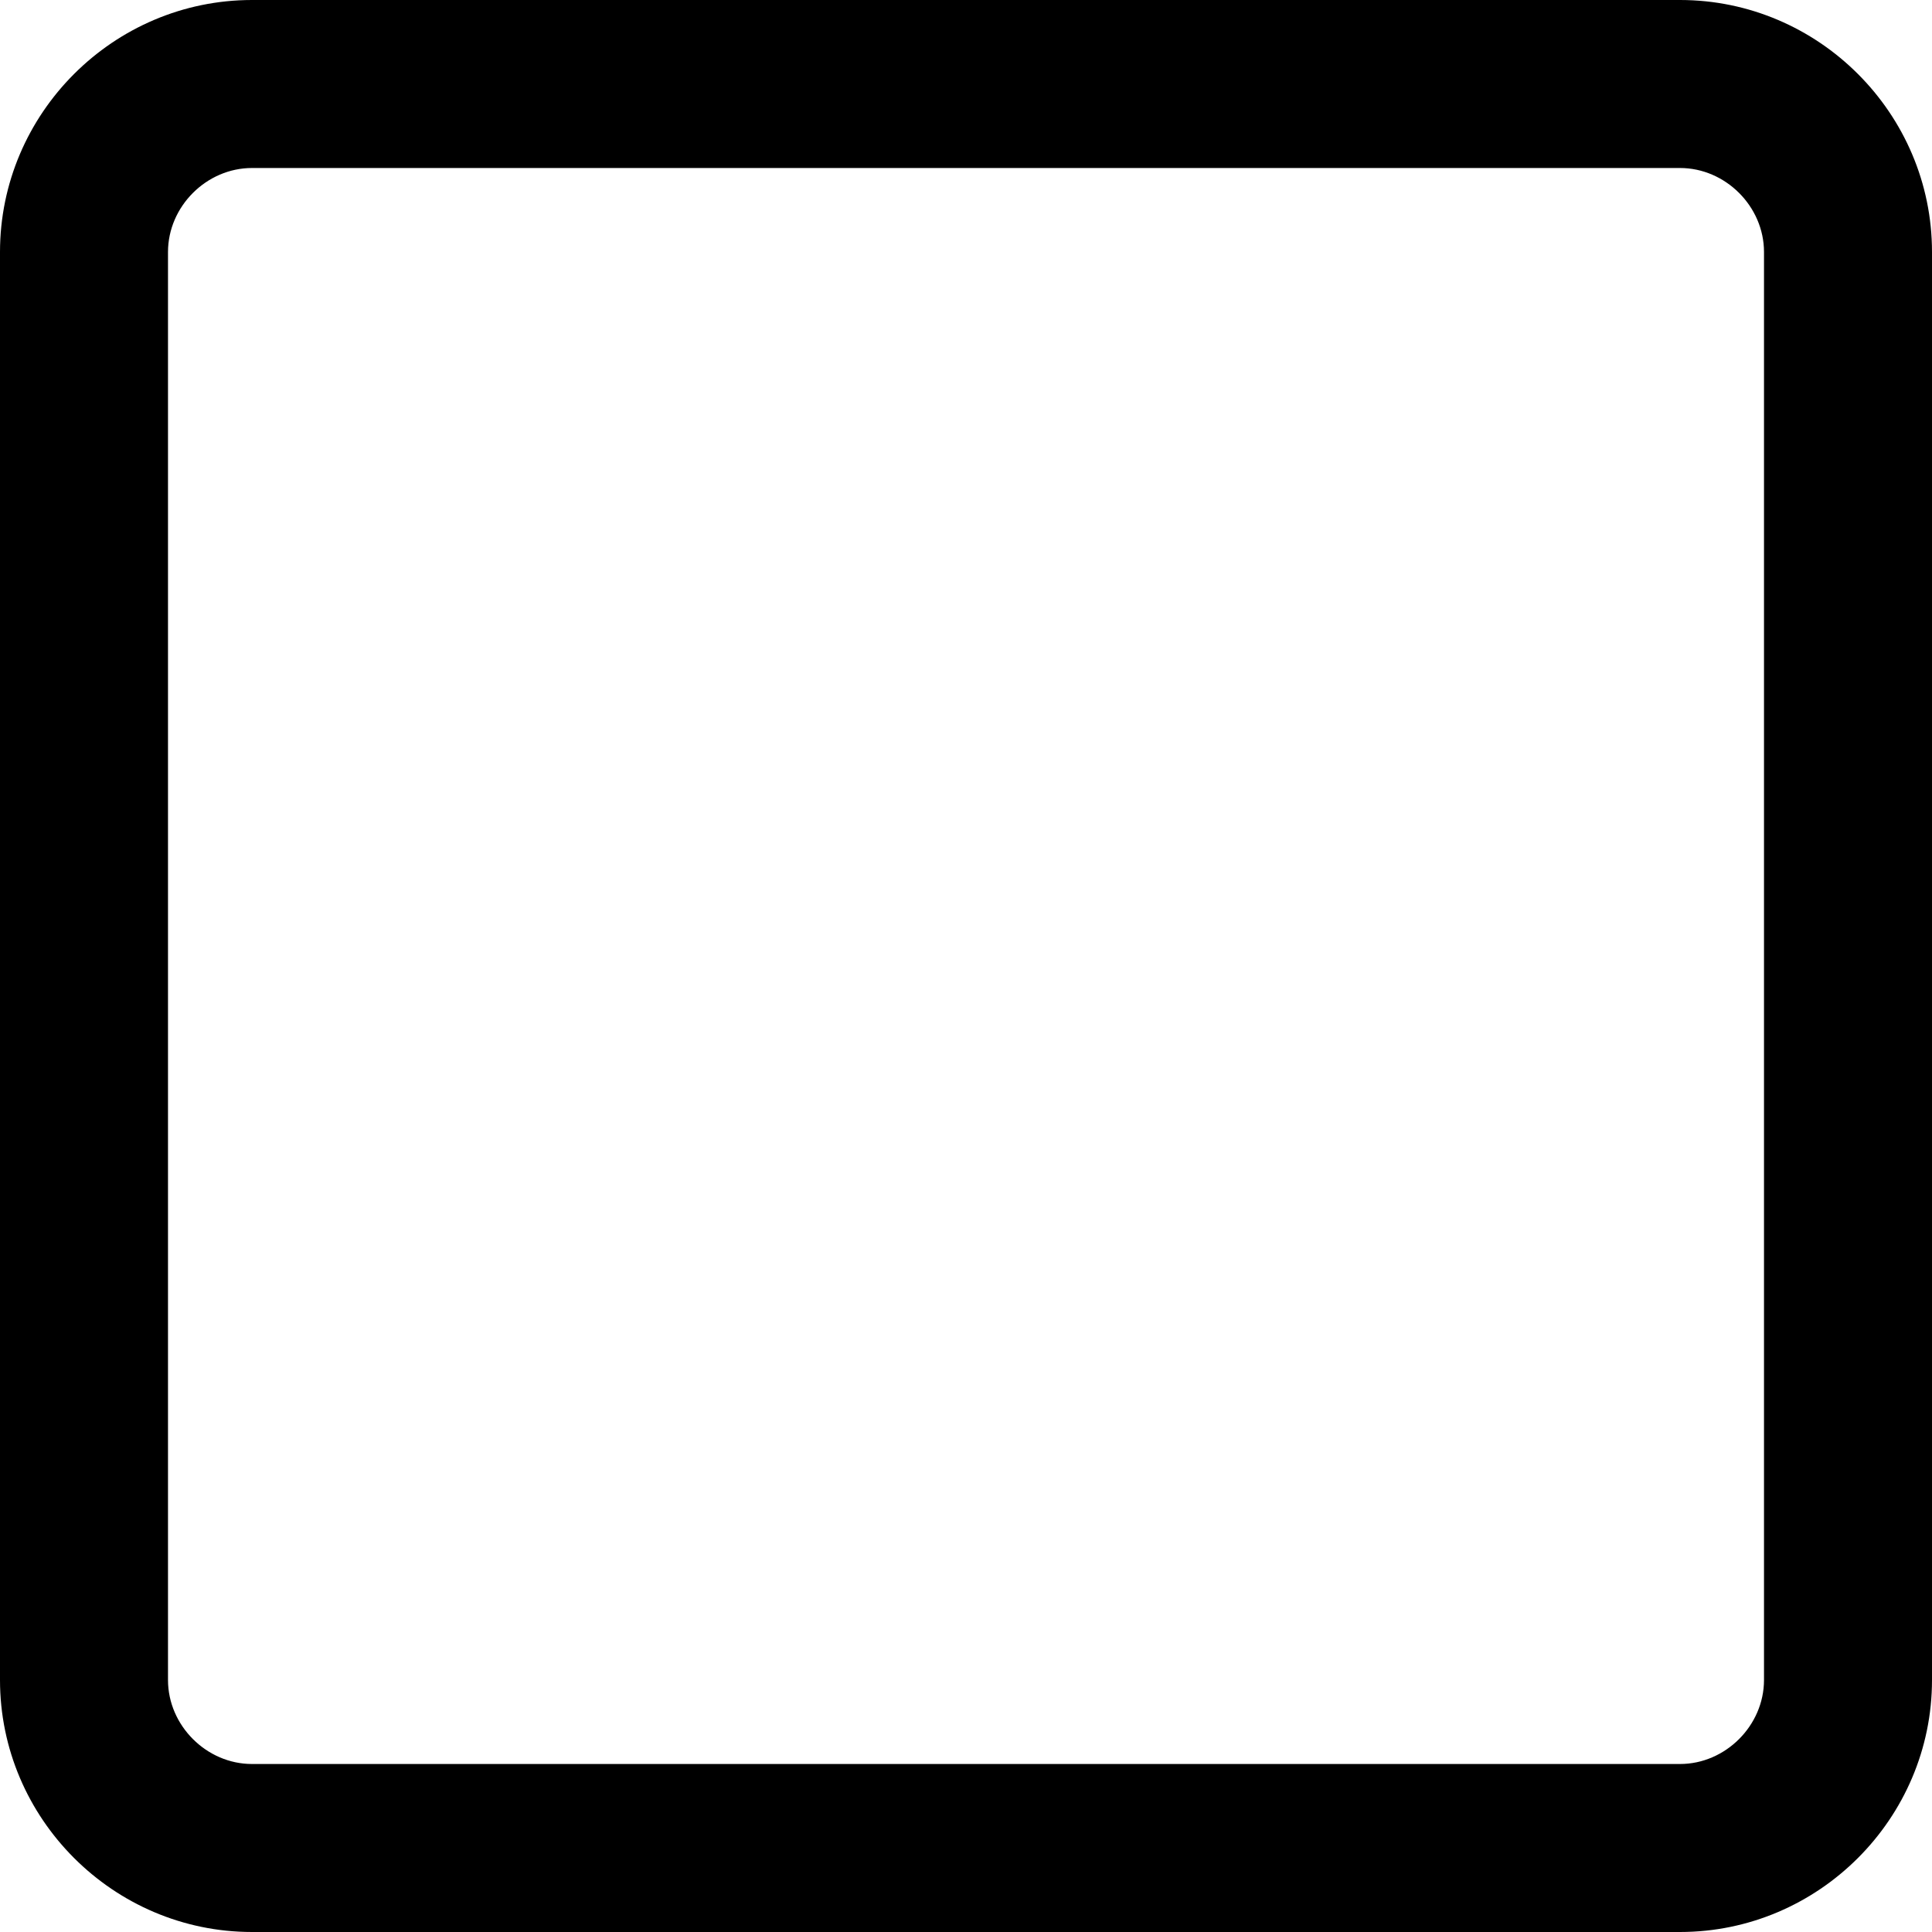
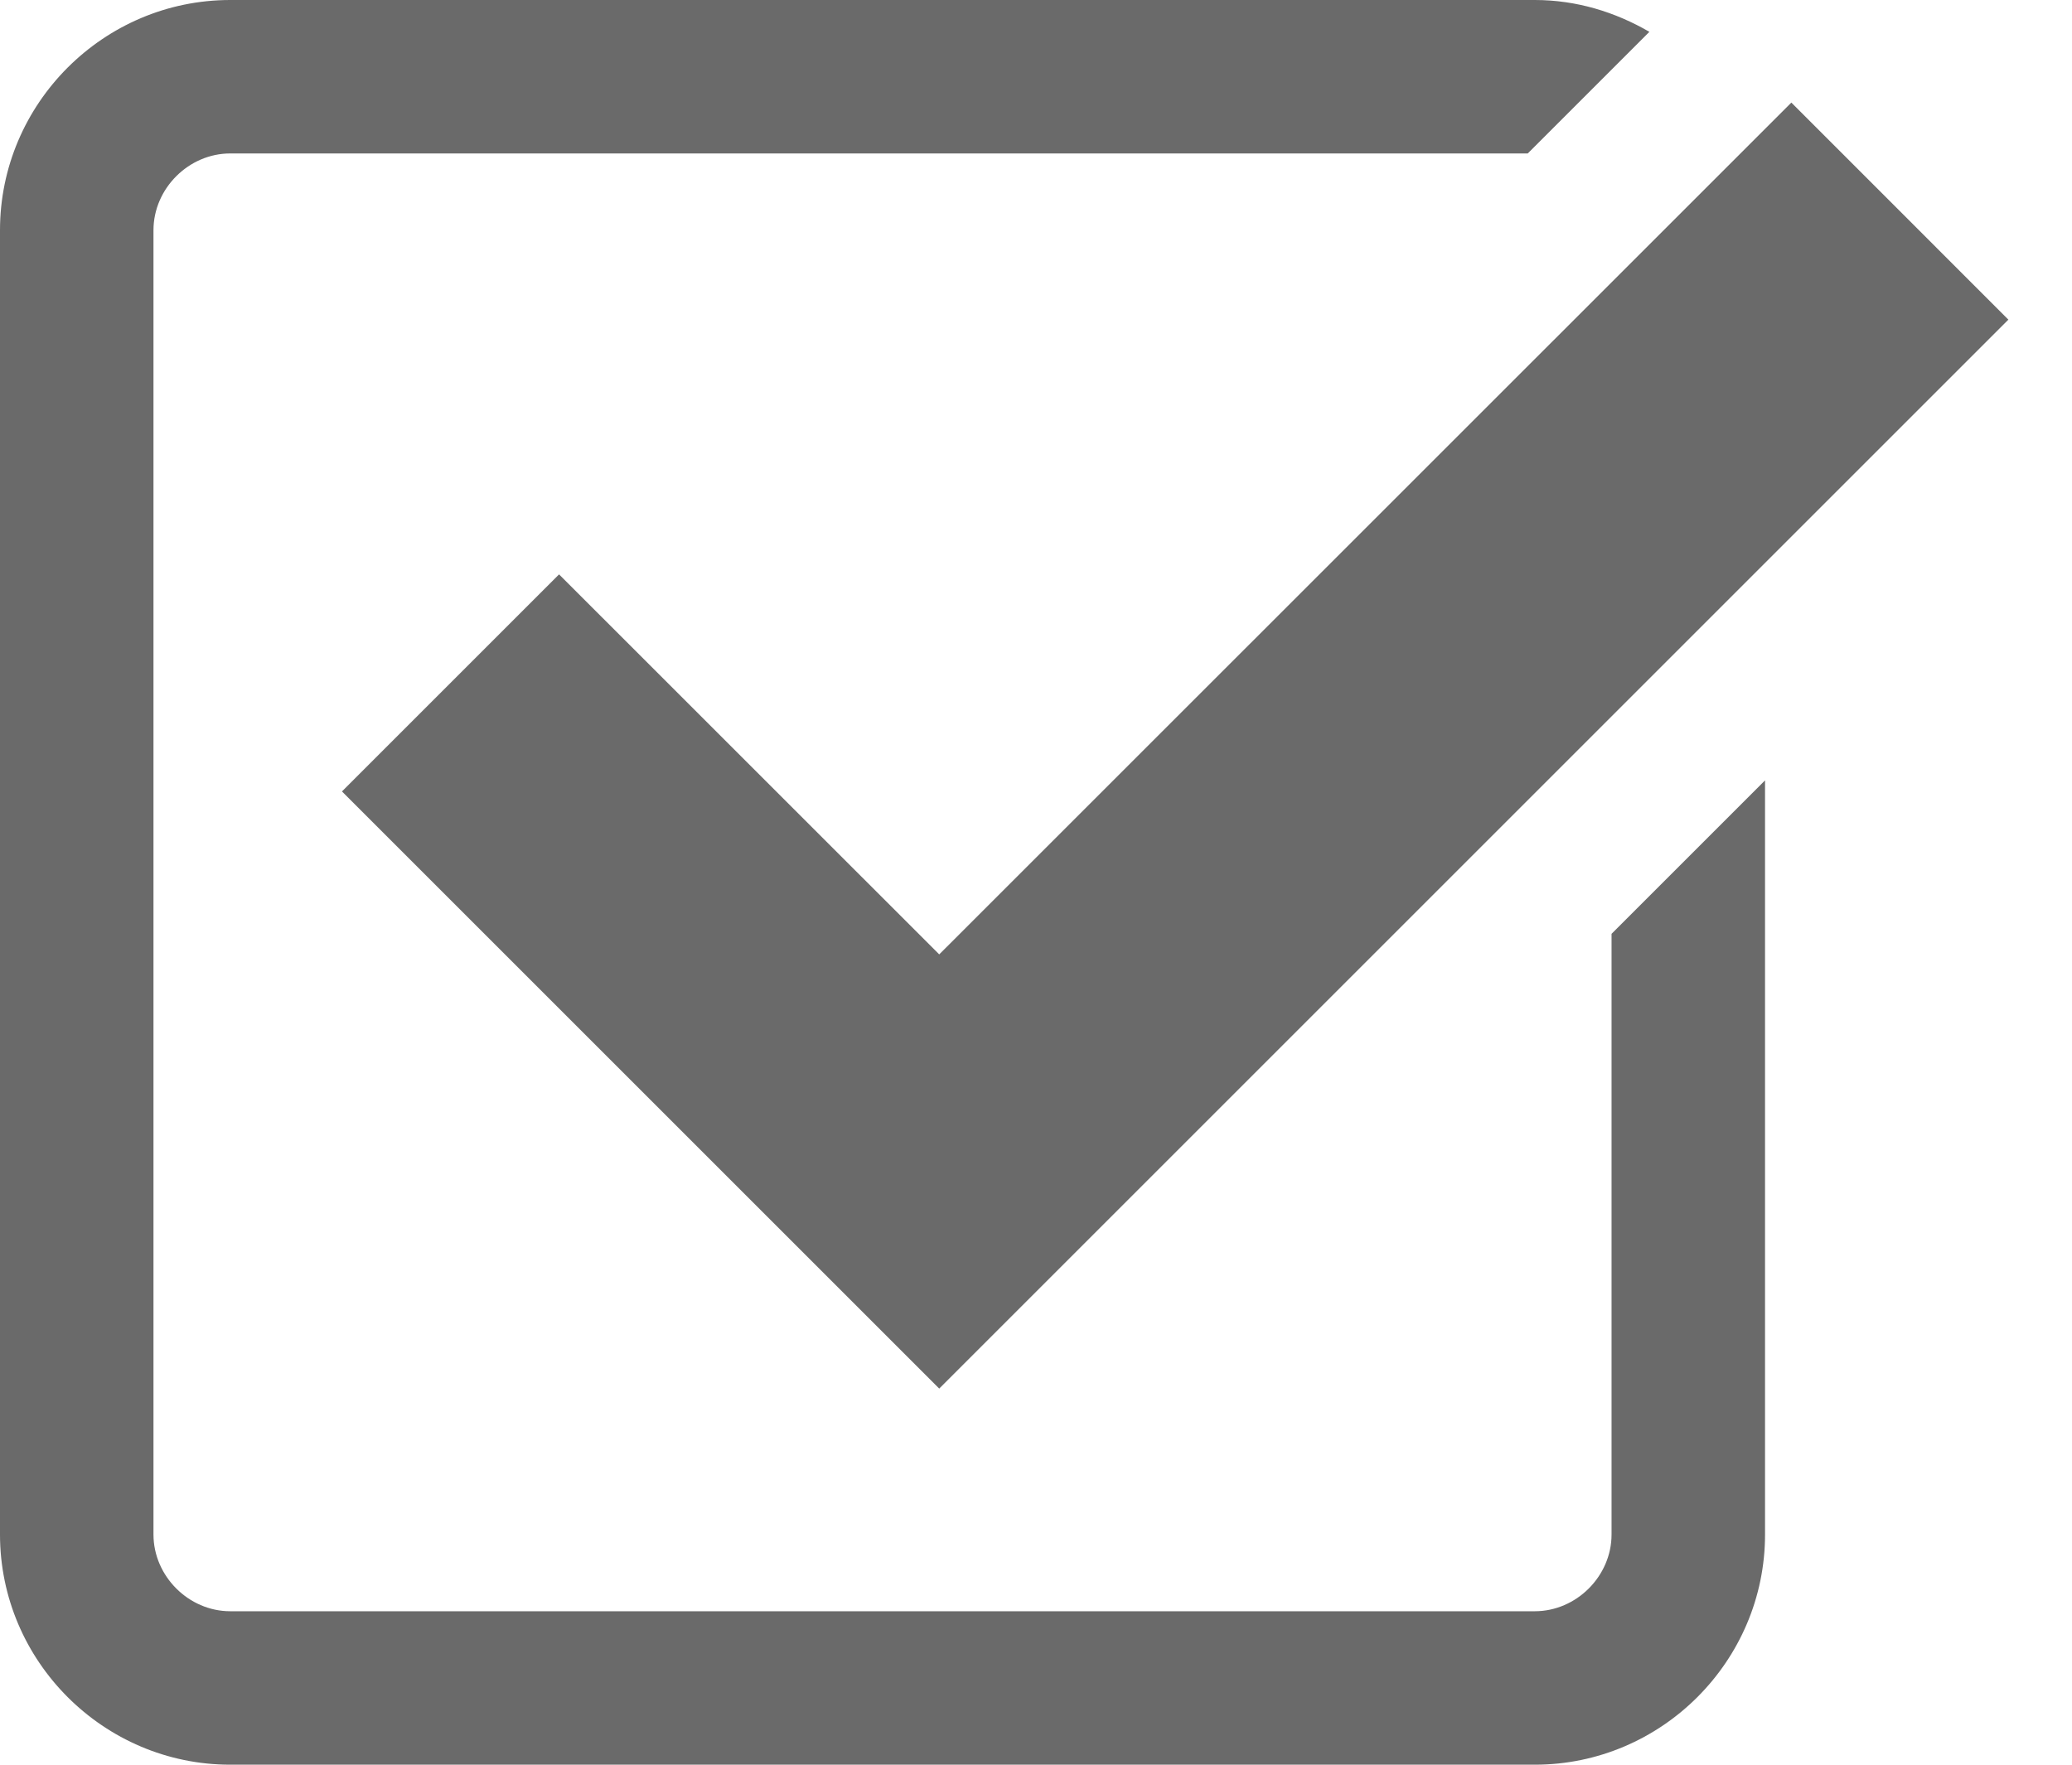
- <svg xmlns="http://www.w3.org/2000/svg" version="1.1" id="Layer_1" x="0px" y="0px" width="23px" height="23px" viewBox="0 0 23 23" enable-background="new 0 0 23 23" xml:space="preserve">
-   <path d="M20,2c0.542,0,1,0.458,1,1v17c0,0.542-0.458,1-1,1H3c-0.542,0-1-0.458-1-1V3c0-0.542,0.458-1,1-1H20 M20,0H3  C1.35,0,0,1.35,0,3v17c0,1.65,1.35,3,3,3h17c1.65,0,3-1.35,3-3V3C23,1.35,21.65,0,20,0L20,0z" />
+ <svg xmlns="http://www.w3.org/2000/svg" x="0px" y="0px" width="27px" height="23px" viewBox="0 0 27 23">
+   <g fill="#6a6a6a">
+     <polygon points="7.285,7.486 4.456,10.315 12.239,18.098 26.171,4.166 23.343,1.337 12.239,12.439   " />
+     <path d="M21,20c0,0.542-0.458,1-1,1H3c-0.542,0-1-0.458-1-1V3c0-0.542,0.458-1,1-1h16.908l1.585-1.585C21.051,0.158,20.545,0,20,0    H3C1.35,0,0,1.35,0,3v17c0,1.65,1.35,3,3,3h17c1.65,0,3-1.35,3-3v-9.829l-2,2V20z" />
+   </g>
</svg>
